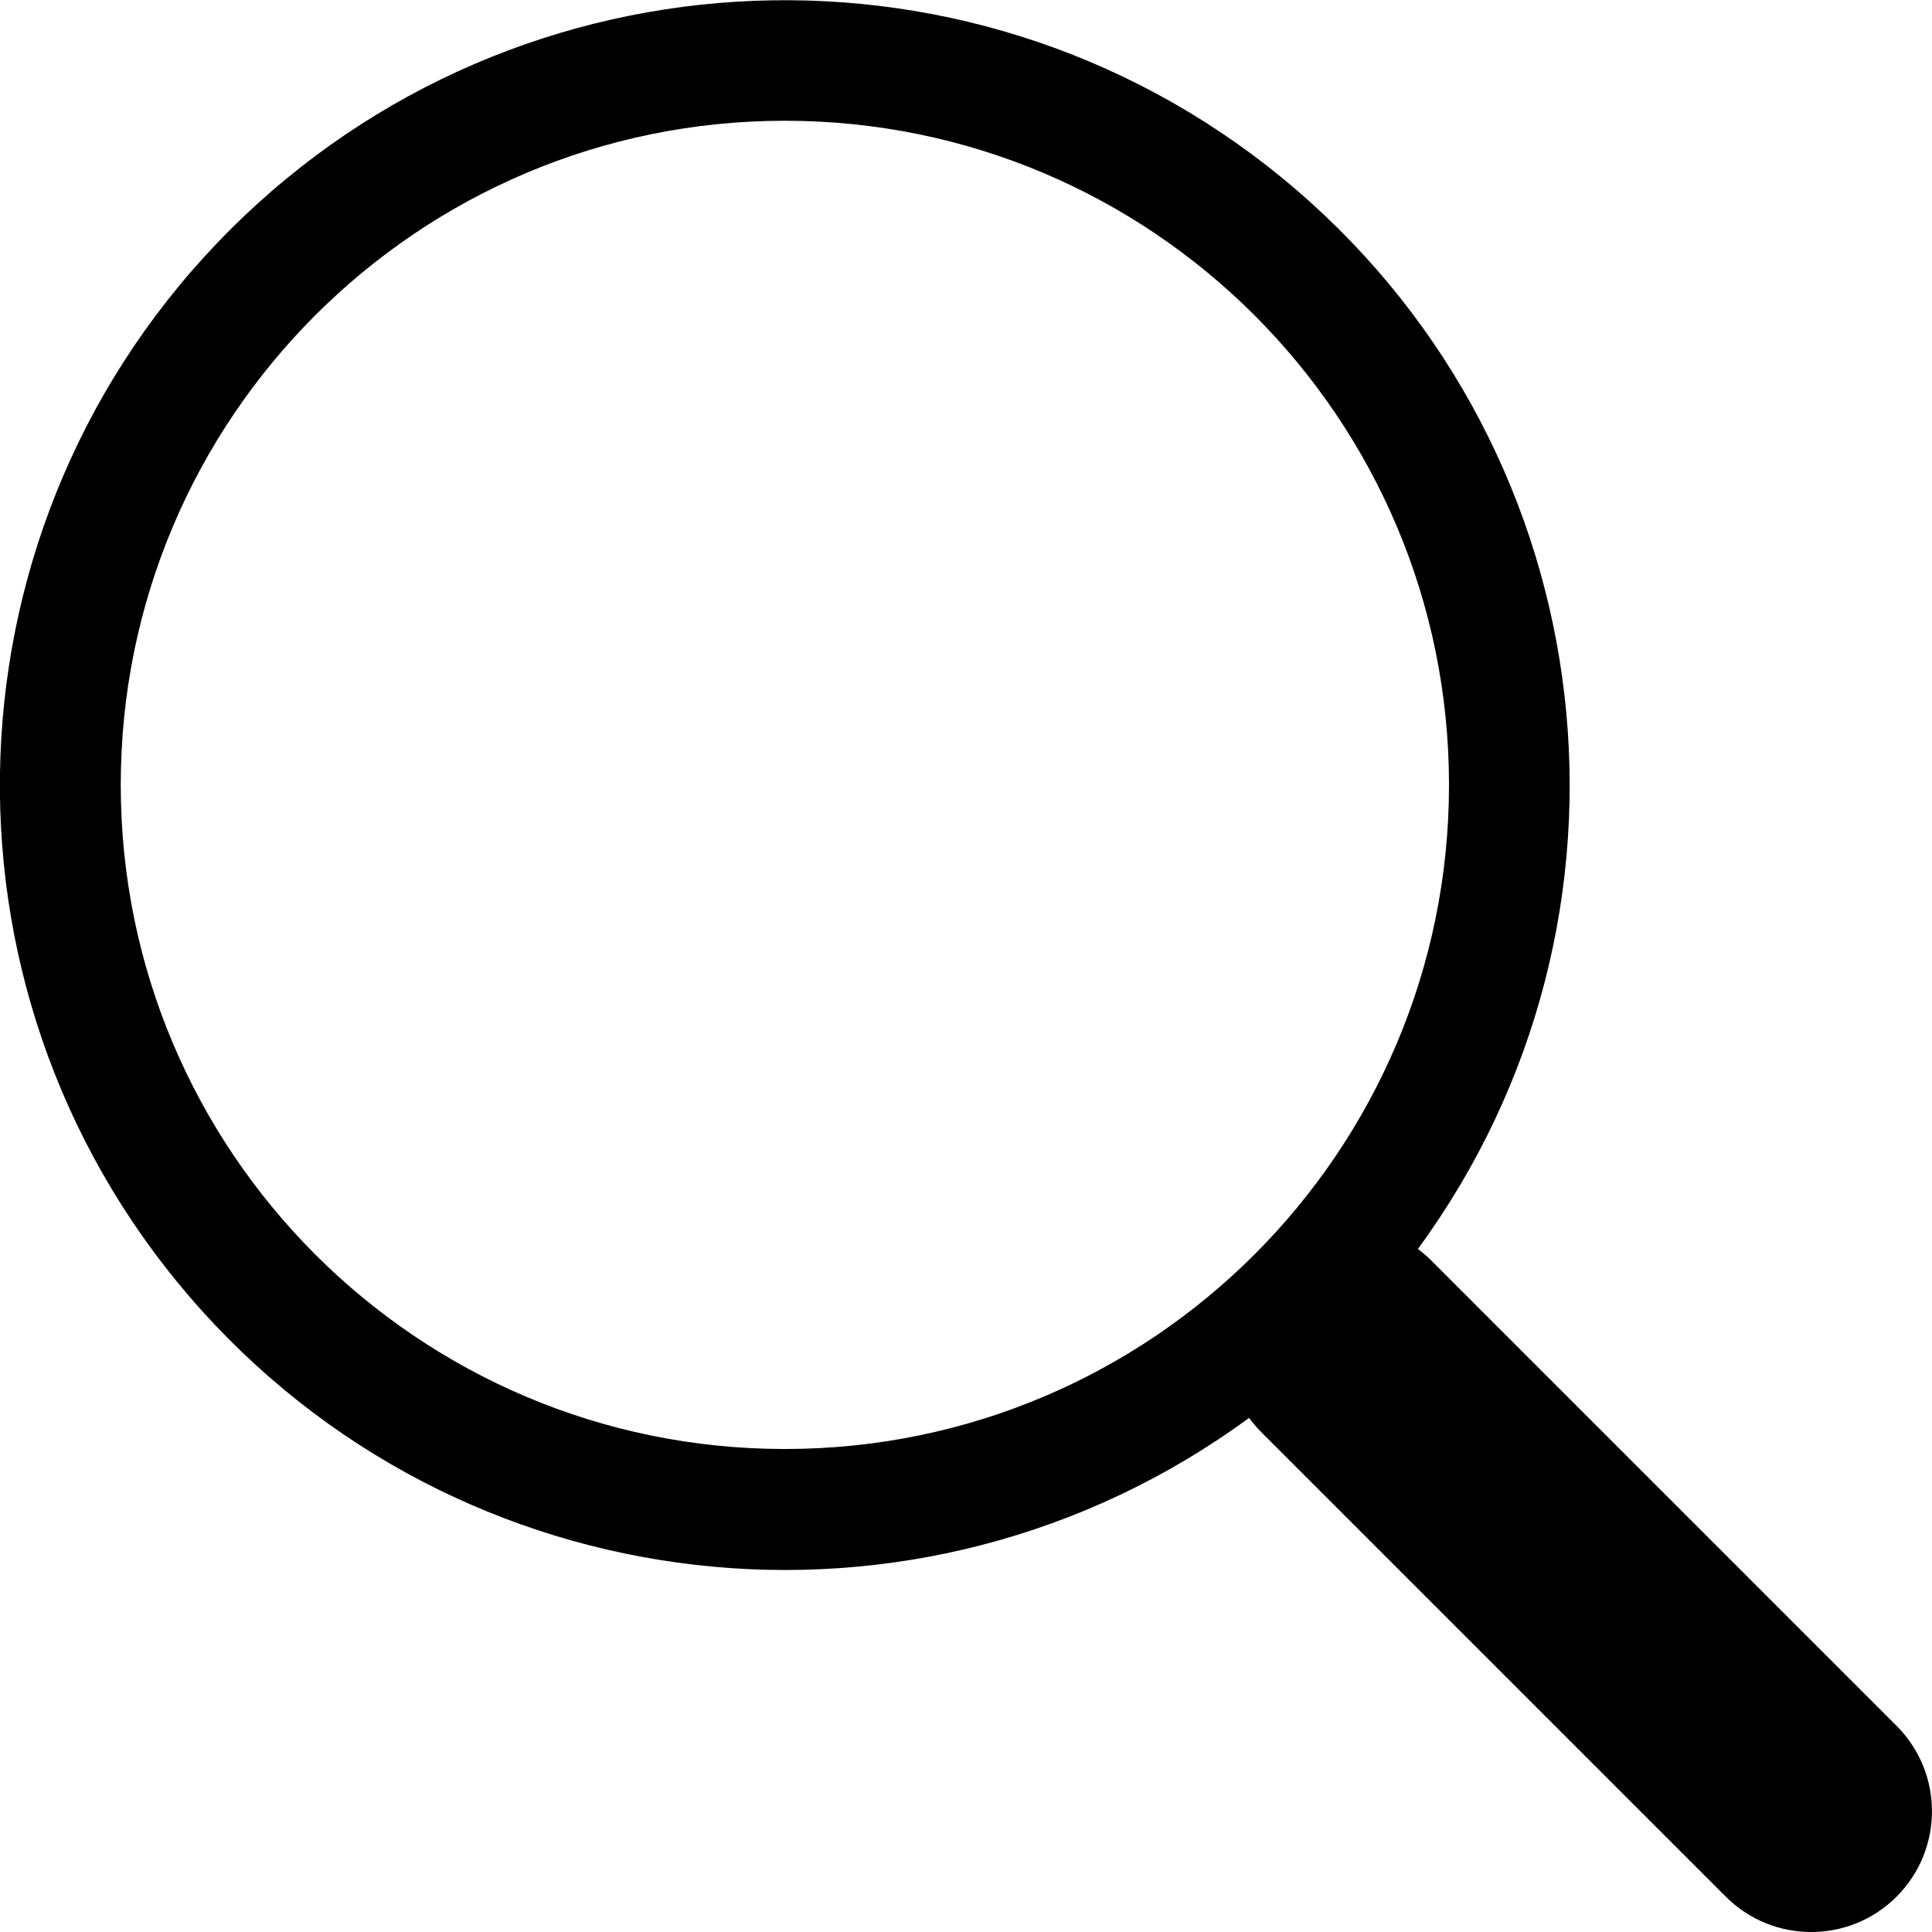
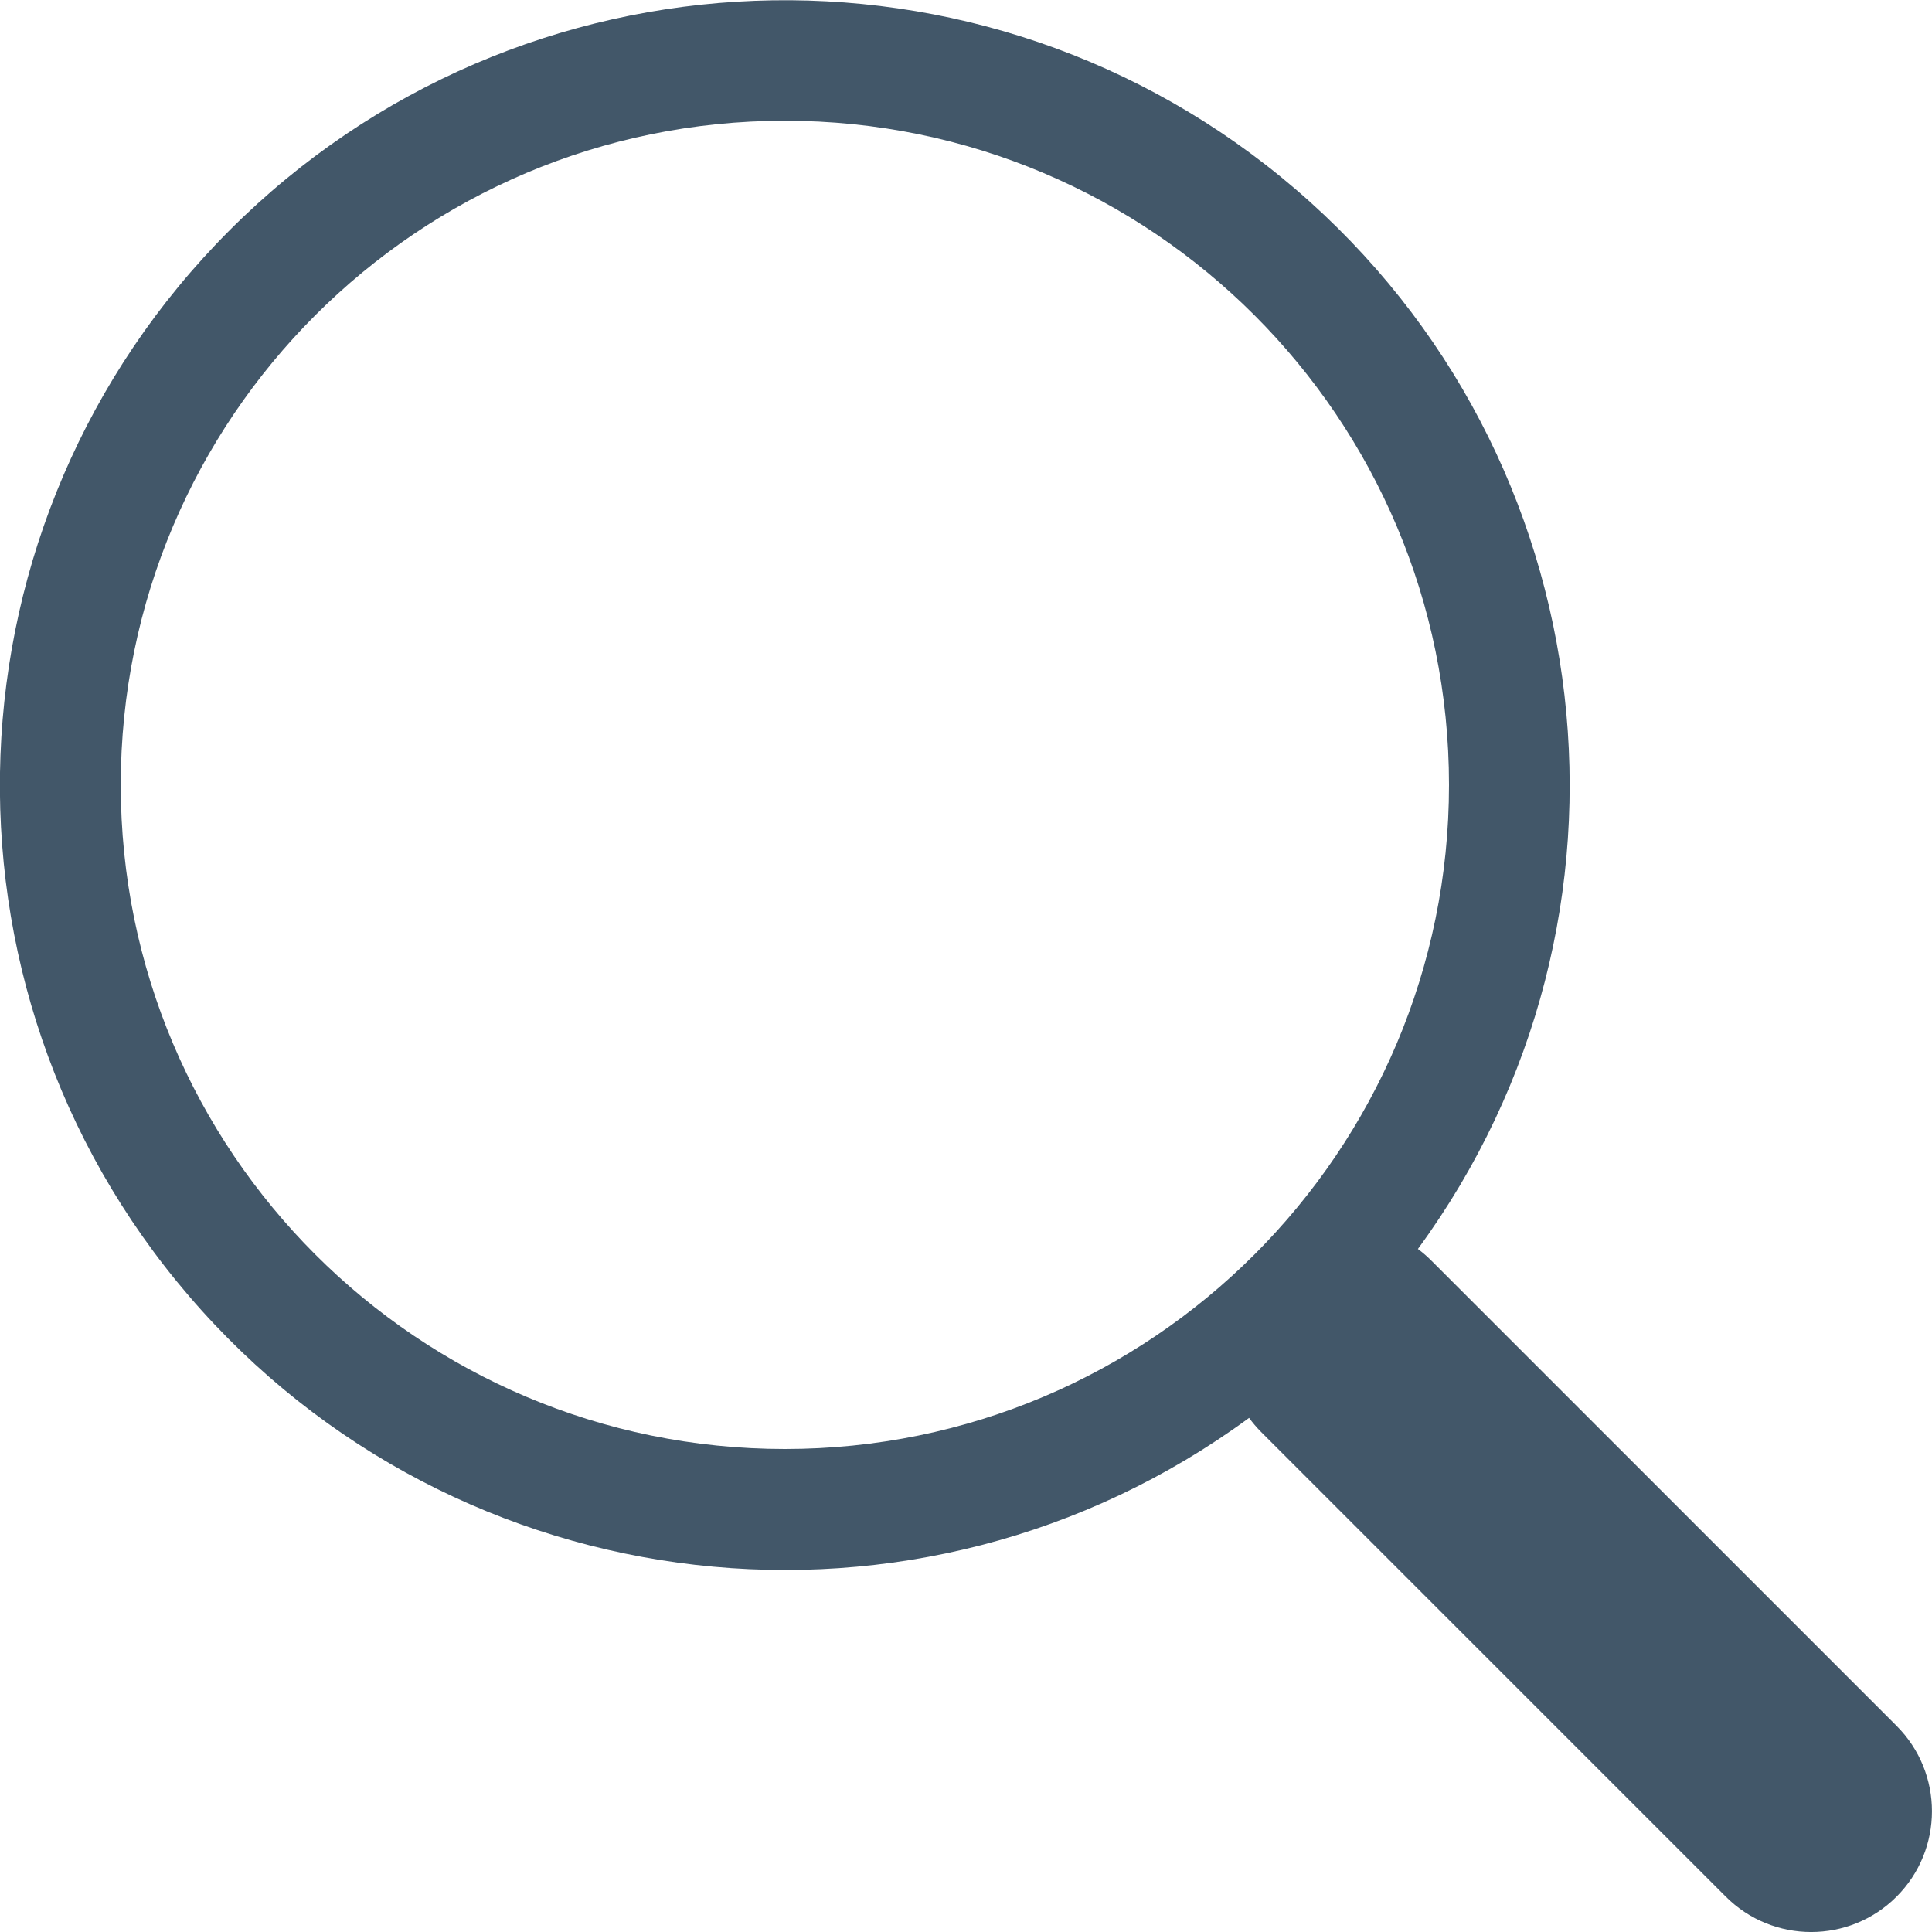
- <svg xmlns="http://www.w3.org/2000/svg" width="16" height="16" fill="#00000" class="bi bi-search" viewBox="0 0 16 16">
+ <svg xmlns="http://www.w3.org/2000/svg" width="16" height="16" fill="#425769" class="bi bi-search" viewBox="0 0 16 16">
  <path d="M11.742 10.344a6.5 6.5 0 1 0-1.397 1.398h-.001q.044.06.098.115l3.85 3.85a1 1 0 0 0 1.415-1.414l-3.85-3.85a1 1 0 0 0-.115-.1zM12 6.5a5.5 5.5 0 1 1-11 0 5.5 5.5 0 0 1 11 0" />
</svg>
